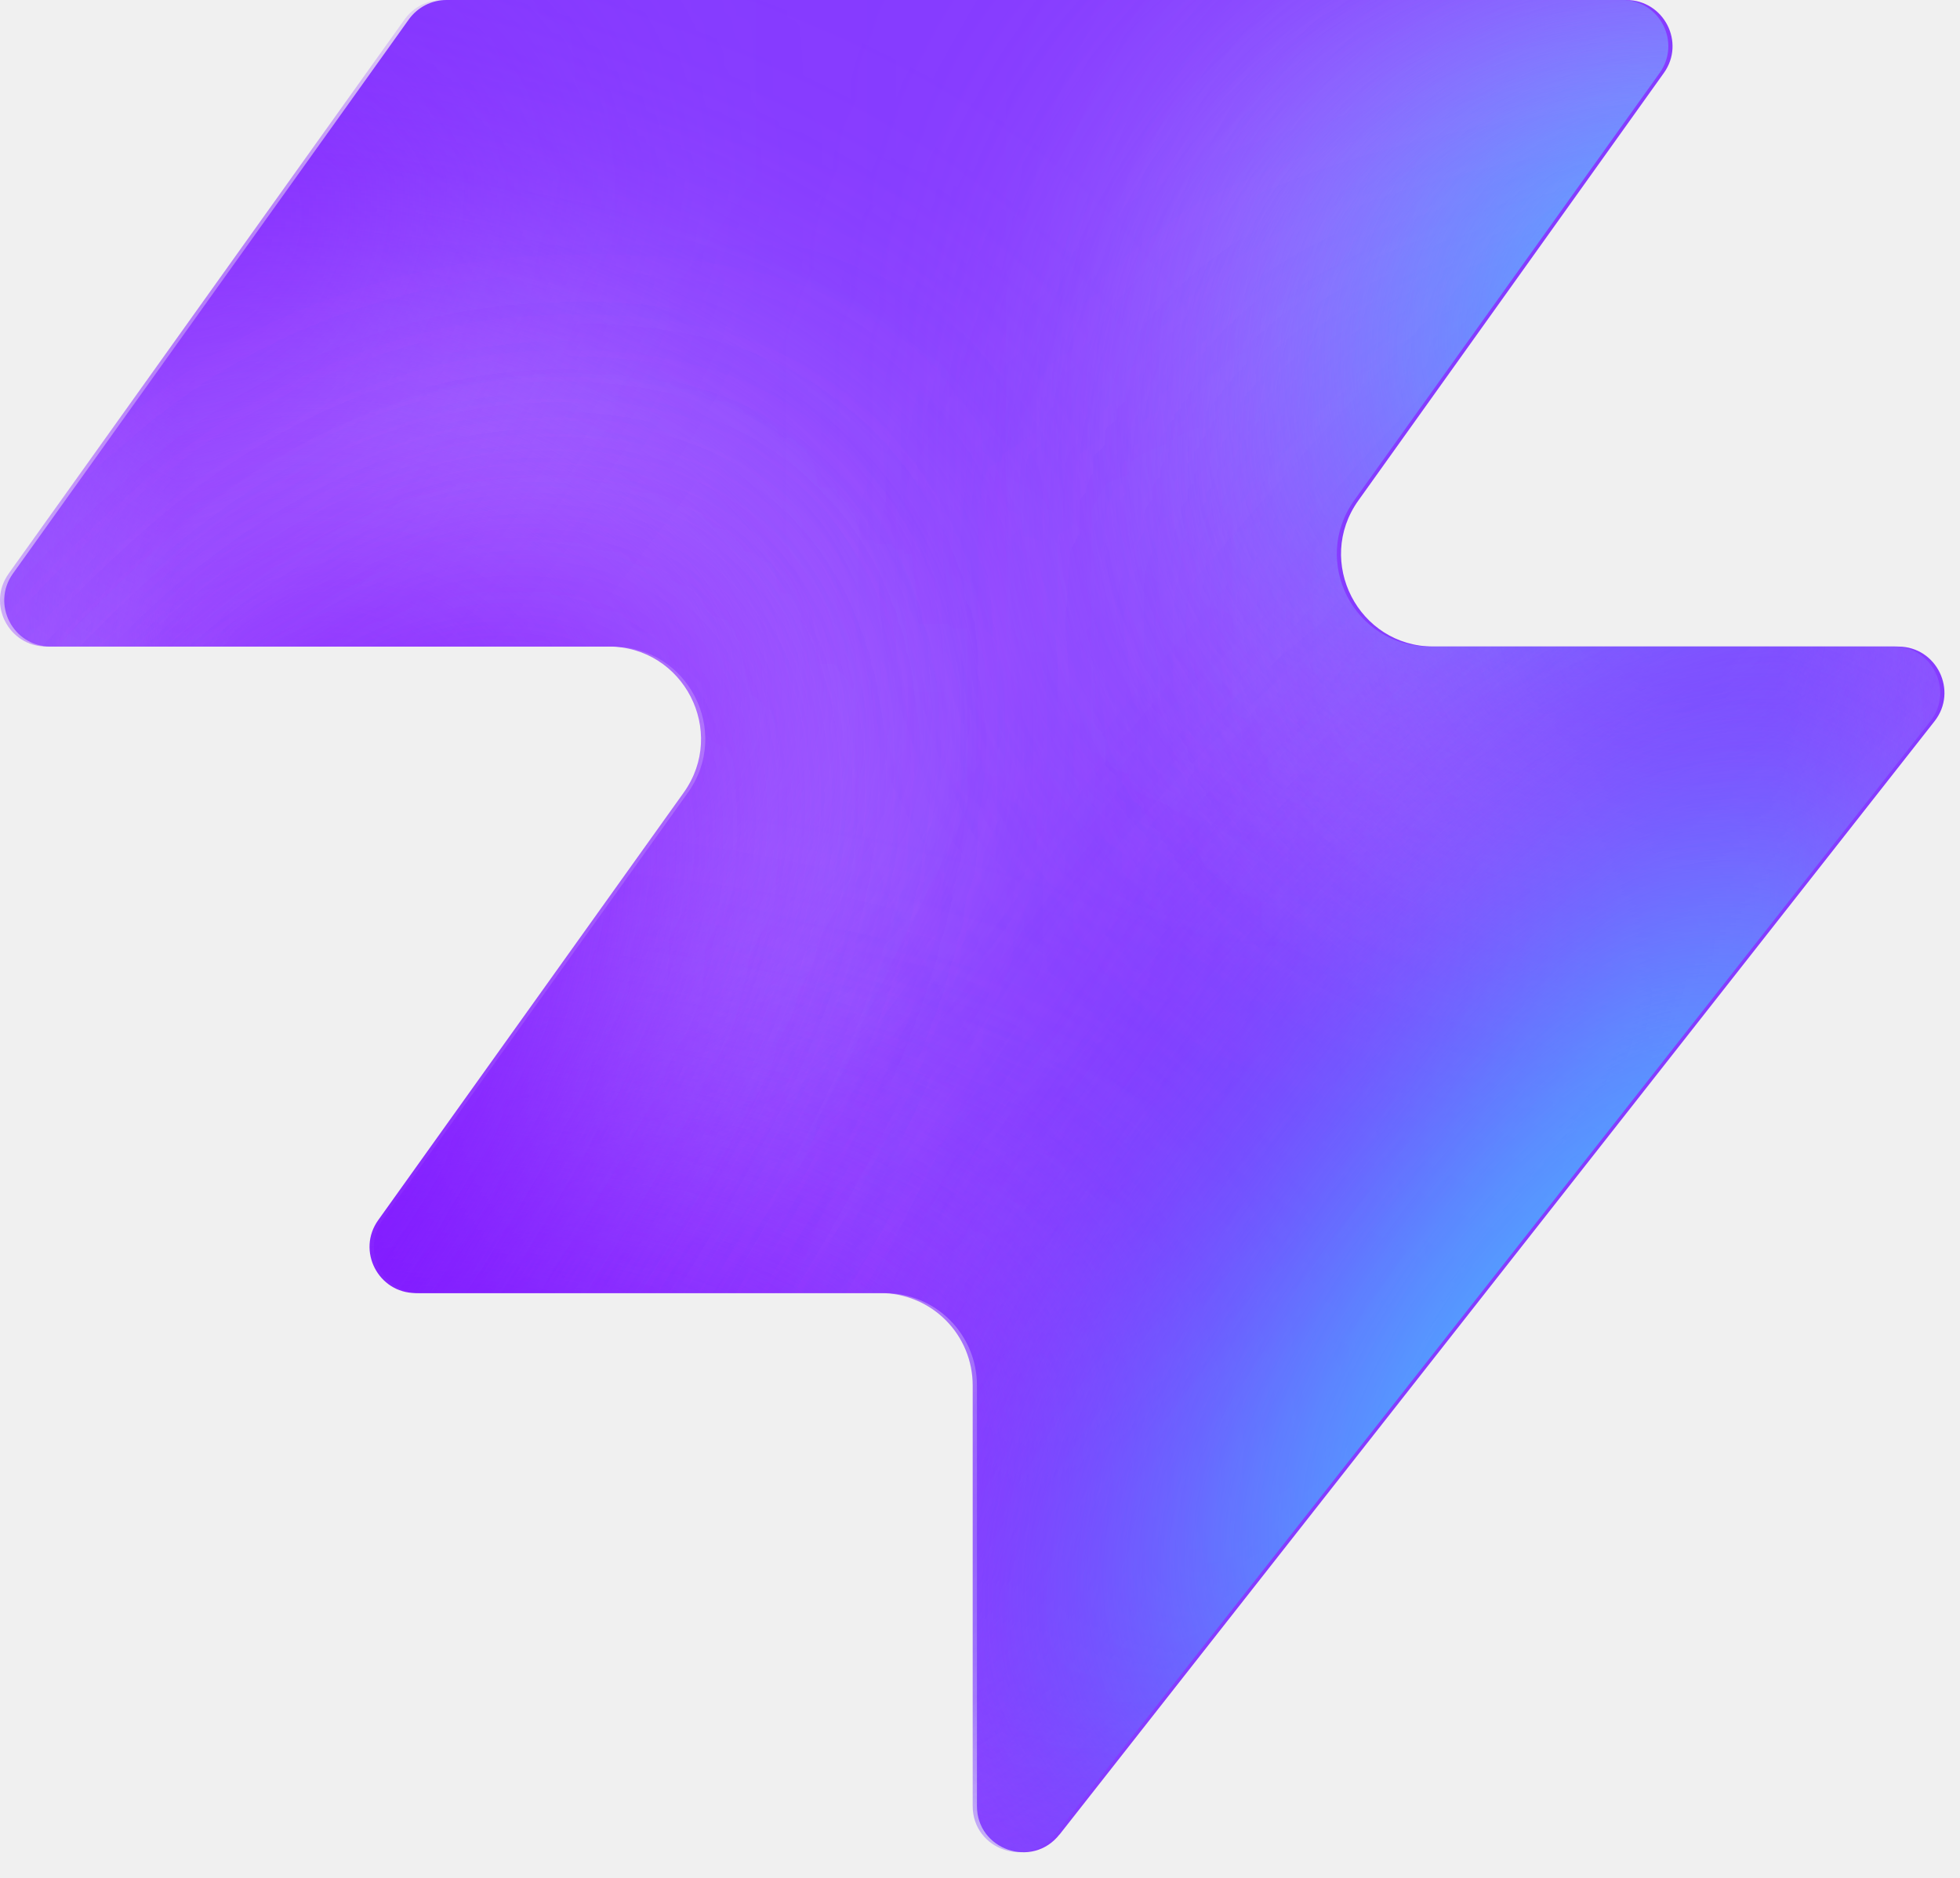
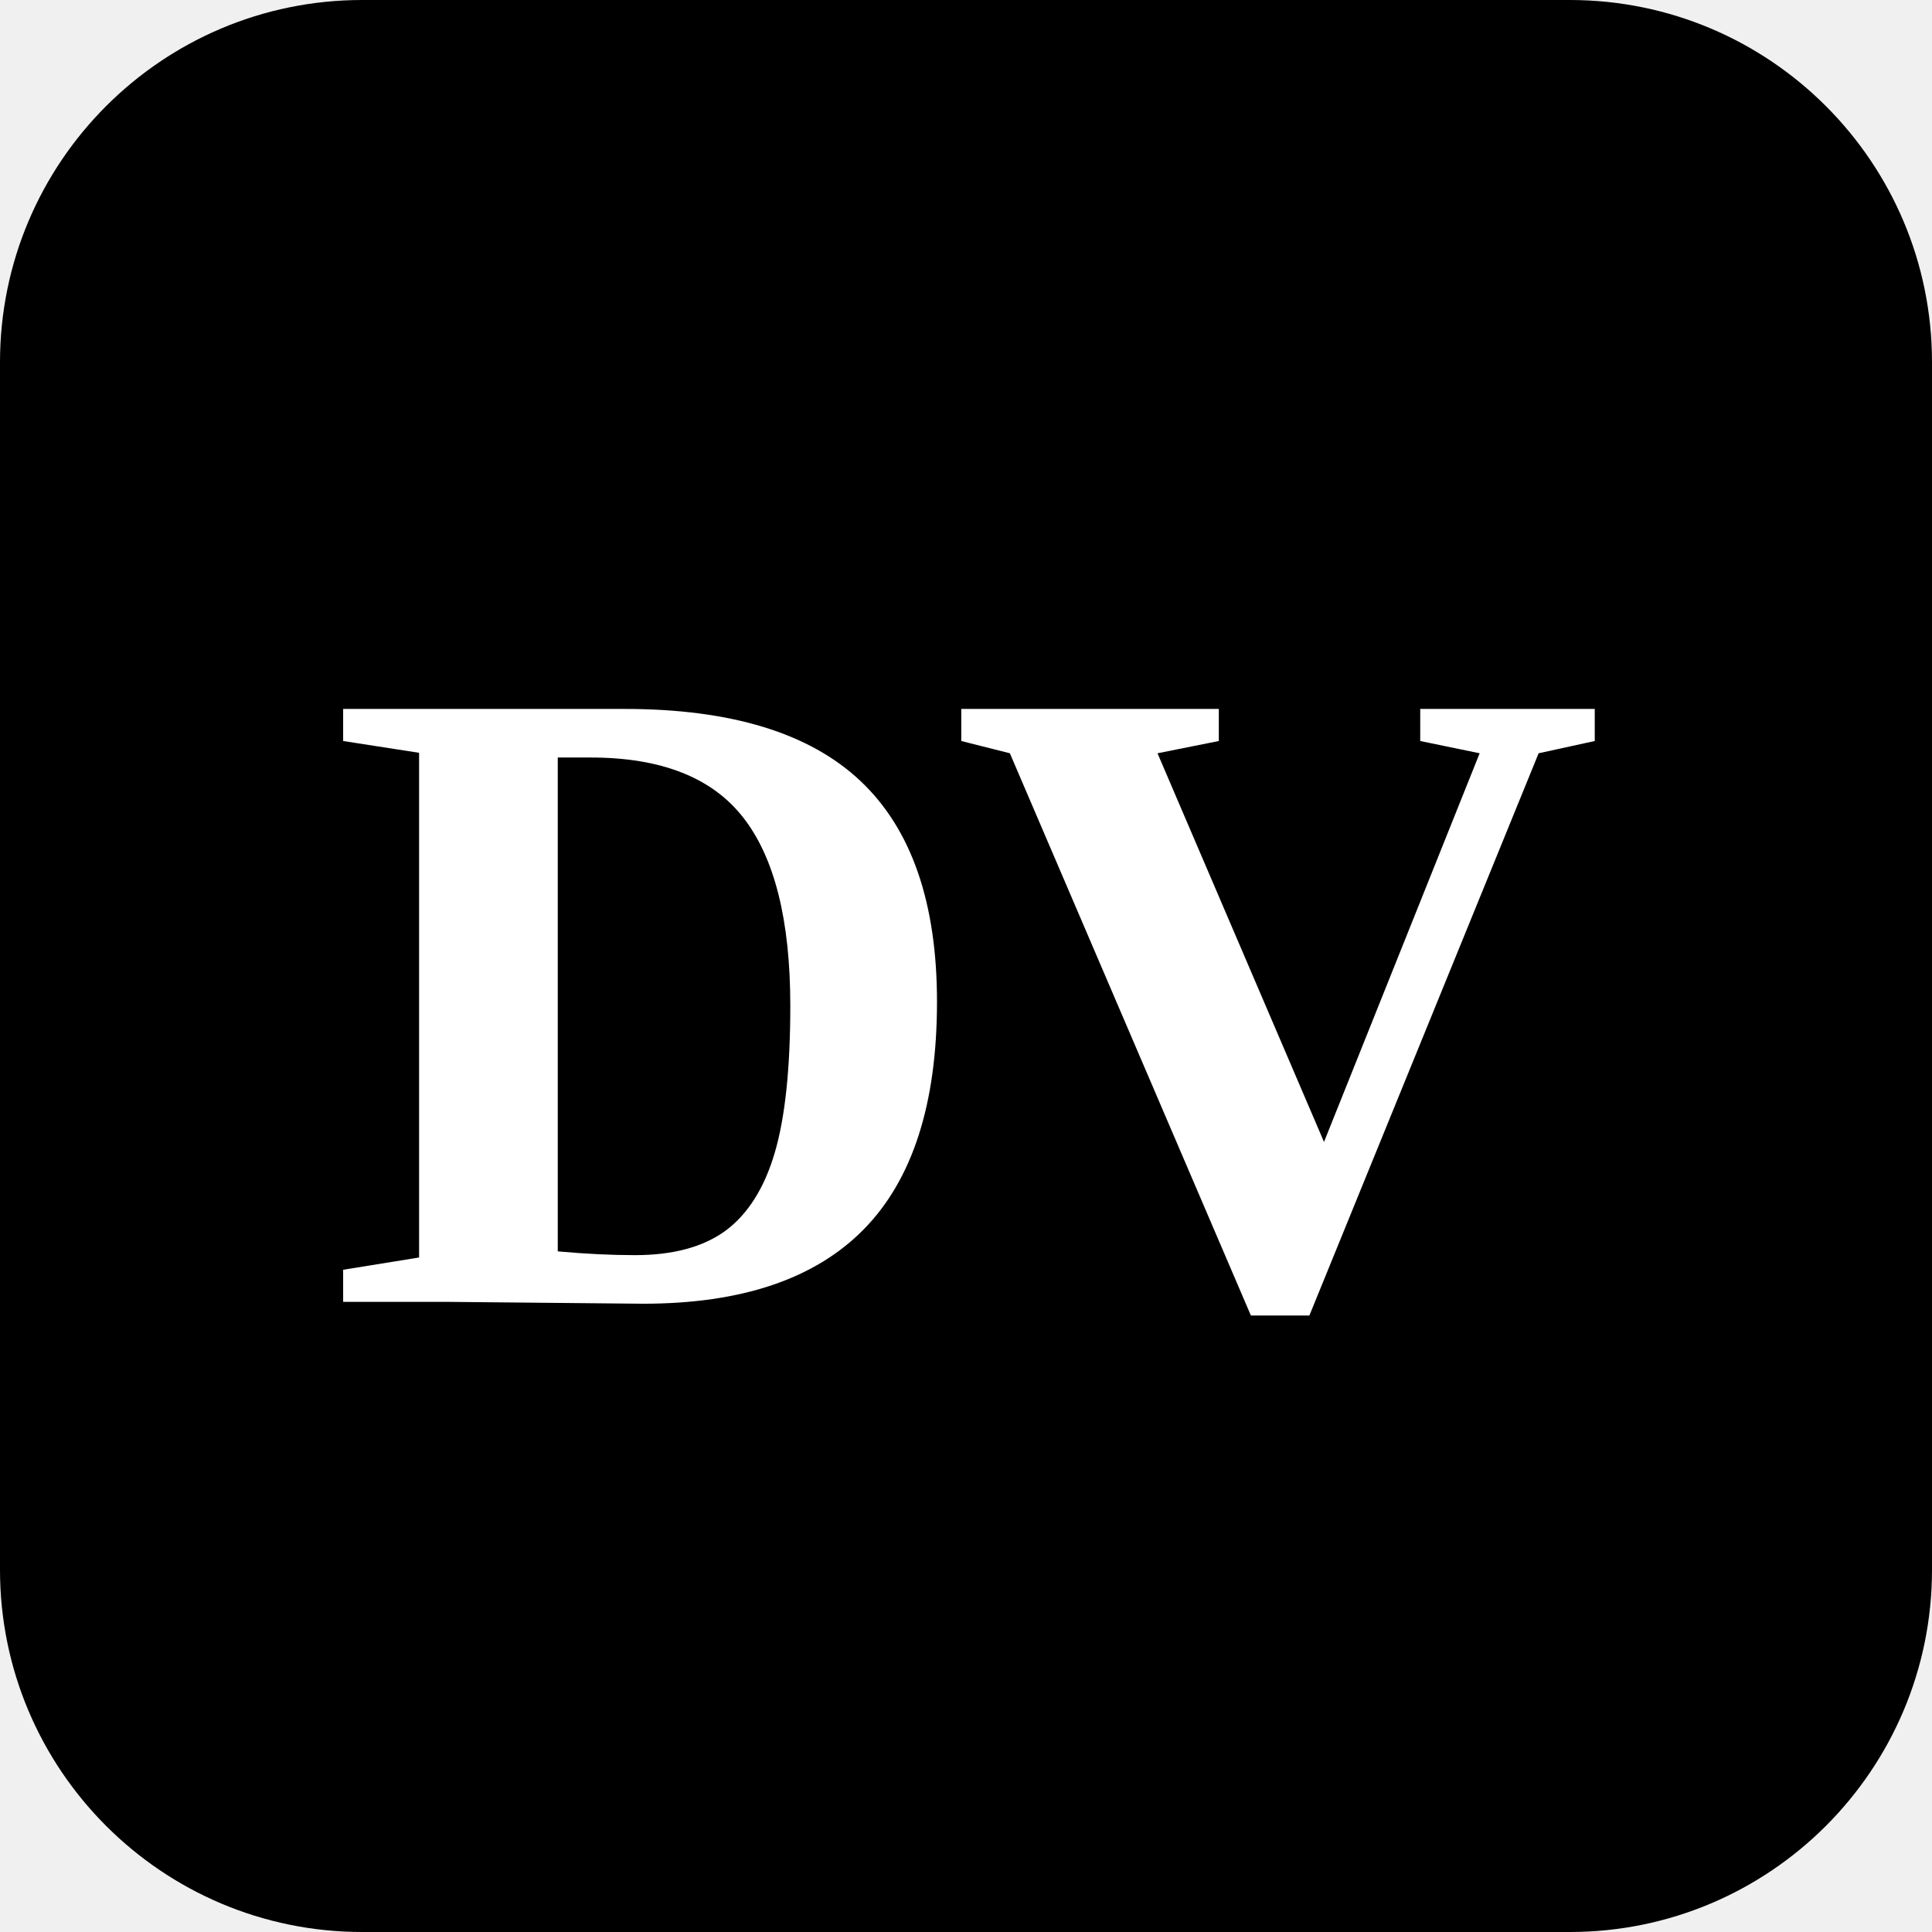
- <svg xmlns="http://www.w3.org/2000/svg" width="48" height="46" fill="none" viewBox="0 0 48 46">
-   <path fill="#863bff" d="M25.946 44.938c-.664.845-2.021.375-2.021-.698V33.937a2.26 2.26 0 0 0-2.262-2.262H10.287c-.92 0-1.456-1.04-.92-1.788l7.48-10.471c1.07-1.497 0-3.578-1.842-3.578H1.237c-.92 0-1.456-1.04-.92-1.788L10.013.474c.214-.297.556-.474.92-.474h28.894c.92 0 1.456 1.04.92 1.788l-7.48 10.471c-1.07 1.498 0 3.579 1.842 3.579h11.377c.943 0 1.473 1.088.89 1.83L25.947 44.94z" style="fill:#863bff;fill:color(display-p3 .525 .23 1);fill-opacity:1" />
-   <mask id="a" width="48" height="46" x="0" y="0" maskUnits="userSpaceOnUse" style="mask-type:alpha">
-     <path fill="#000" d="M25.842 44.938c-.664.844-2.021.375-2.021-.698V33.937a2.26 2.26 0 0 0-2.262-2.262H10.183c-.92 0-1.456-1.04-.92-1.788l7.48-10.471c1.07-1.498 0-3.579-1.842-3.579H1.133c-.92 0-1.456-1.04-.92-1.787L9.91.473c.214-.297.556-.474.92-.474h28.894c.92 0 1.456 1.04.92 1.788l-7.48 10.471c-1.07 1.498 0 3.578 1.842 3.578h11.377c.943 0 1.473 1.088.89 1.832L25.843 44.94z" style="fill:#000;fill-opacity:1" />
-   </mask>
-   <g mask="url(#a)">
-     <g filter="url(#b)">
-       <ellipse cx="5.508" cy="14.704" fill="#ede6ff" rx="5.508" ry="14.704" style="fill:#ede6ff;fill:color(display-p3 .927 .903 1);fill-opacity:1" transform="matrix(.00324 1 1 -.00324 -4.47 31.516)" />
-     </g>
-     <g filter="url(#c)">
-       <ellipse cx="10.399" cy="29.851" fill="#ede6ff" rx="10.399" ry="29.851" style="fill:#ede6ff;fill:color(display-p3 .927 .903 1);fill-opacity:1" transform="matrix(.00324 1 1 -.00324 -39.328 7.883)" />
-     </g>
-     <g filter="url(#d)">
-       <ellipse cx="5.508" cy="30.487" fill="#7e14ff" rx="5.508" ry="30.487" style="fill:#7e14ff;fill:color(display-p3 .492 .077 1);fill-opacity:1" transform="rotate(89.814 -25.913 -14.639)scale(1 -1)" />
-     </g>
-     <g filter="url(#e)">
-       <ellipse cx="5.508" cy="30.599" fill="#7e14ff" rx="5.508" ry="30.599" style="fill:#7e14ff;fill:color(display-p3 .492 .077 1);fill-opacity:1" transform="rotate(89.814 -32.644 -3.334)scale(1 -1)" />
-     </g>
-     <g filter="url(#f)">
-       <ellipse cx="5.508" cy="30.599" fill="#7e14ff" rx="5.508" ry="30.599" style="fill:#7e14ff;fill:color(display-p3 .492 .077 1);fill-opacity:1" transform="matrix(.00324 1 1 -.00324 -34.34 30.47)" />
-     </g>
-     <g filter="url(#g)">
-       <ellipse cx="14.072" cy="22.078" fill="#ede6ff" rx="14.072" ry="22.078" style="fill:#ede6ff;fill:color(display-p3 .927 .903 1);fill-opacity:1" transform="rotate(93.35 24.506 48.493)scale(-1 1)" />
-     </g>
-     <g filter="url(#h)">
-       <ellipse cx="3.47" cy="21.501" fill="#7e14ff" rx="3.47" ry="21.501" style="fill:#7e14ff;fill:color(display-p3 .492 .077 1);fill-opacity:1" transform="rotate(89.009 28.708 47.59)scale(-1 1)" />
-     </g>
-     <g filter="url(#i)">
-       <ellipse cx="3.47" cy="21.501" fill="#7e14ff" rx="3.47" ry="21.501" style="fill:#7e14ff;fill:color(display-p3 .492 .077 1);fill-opacity:1" transform="rotate(89.009 28.708 47.59)scale(-1 1)" />
-     </g>
-     <g filter="url(#j)">
-       <ellipse cx=".387" cy="8.972" fill="#7e14ff" rx="4.407" ry="29.108" style="fill:#7e14ff;fill:color(display-p3 .492 .077 1);fill-opacity:1" transform="rotate(39.51 .387 8.972)" />
-     </g>
-     <g filter="url(#k)">
-       <ellipse cx="47.523" cy="-6.092" fill="#7e14ff" rx="4.407" ry="29.108" style="fill:#7e14ff;fill:color(display-p3 .492 .077 1);fill-opacity:1" transform="rotate(37.892 47.523 -6.092)" />
-     </g>
-     <g filter="url(#l)">
-       <ellipse cx="41.412" cy="6.333" fill="#47bfff" rx="5.971" ry="9.665" style="fill:#47bfff;fill:color(display-p3 .28 .748 1);fill-opacity:1" transform="rotate(37.892 41.412 6.333)" />
-     </g>
-     <g filter="url(#m)">
-       <ellipse cx="-1.879" cy="38.332" fill="#7e14ff" rx="4.407" ry="29.108" style="fill:#7e14ff;fill:color(display-p3 .492 .077 1);fill-opacity:1" transform="rotate(37.892 -1.88 38.332)" />
-     </g>
-     <g filter="url(#n)">
-       <ellipse cx="-1.879" cy="38.332" fill="#7e14ff" rx="4.407" ry="29.108" style="fill:#7e14ff;fill:color(display-p3 .492 .077 1);fill-opacity:1" transform="rotate(37.892 -1.88 38.332)" />
-     </g>
-     <g filter="url(#o)">
-       <ellipse cx="35.651" cy="29.907" fill="#7e14ff" rx="4.407" ry="29.108" style="fill:#7e14ff;fill:color(display-p3 .492 .077 1);fill-opacity:1" transform="rotate(37.892 35.651 29.907)" />
-     </g>
-     <g filter="url(#p)">
-       <ellipse cx="38.418" cy="32.4" fill="#47bfff" rx="5.971" ry="15.297" style="fill:#47bfff;fill:color(display-p3 .28 .748 1);fill-opacity:1" transform="rotate(37.892 38.418 32.4)" />
-     </g>
-   </g>
-   <defs>
-     <filter id="b" width="60.045" height="41.654" x="-19.77" y="16.149" color-interpolation-filters="sRGB" filterUnits="userSpaceOnUse">
-       <feFlood flood-opacity="0" result="BackgroundImageFix" />
-       <feBlend in="SourceGraphic" in2="BackgroundImageFix" result="shape" />
-       <feGaussianBlur result="effect1_foregroundBlur_2002_17158" stdDeviation="7.659" />
-     </filter>
-     <filter id="c" width="90.34" height="51.437" x="-54.613" y="-7.533" color-interpolation-filters="sRGB" filterUnits="userSpaceOnUse">
-       <feFlood flood-opacity="0" result="BackgroundImageFix" />
-       <feBlend in="SourceGraphic" in2="BackgroundImageFix" result="shape" />
-       <feGaussianBlur result="effect1_foregroundBlur_2002_17158" stdDeviation="7.659" />
-     </filter>
-     <filter id="d" width="79.355" height="29.4" x="-49.64" y="2.03" color-interpolation-filters="sRGB" filterUnits="userSpaceOnUse">
-       <feFlood flood-opacity="0" result="BackgroundImageFix" />
-       <feBlend in="SourceGraphic" in2="BackgroundImageFix" result="shape" />
-       <feGaussianBlur result="effect1_foregroundBlur_2002_17158" stdDeviation="4.596" />
-     </filter>
-     <filter id="e" width="79.579" height="29.4" x="-45.045" y="20.029" color-interpolation-filters="sRGB" filterUnits="userSpaceOnUse">
-       <feFlood flood-opacity="0" result="BackgroundImageFix" />
-       <feBlend in="SourceGraphic" in2="BackgroundImageFix" result="shape" />
-       <feGaussianBlur result="effect1_foregroundBlur_2002_17158" stdDeviation="4.596" />
-     </filter>
-     <filter id="f" width="79.579" height="29.4" x="-43.513" y="21.178" color-interpolation-filters="sRGB" filterUnits="userSpaceOnUse">
-       <feFlood flood-opacity="0" result="BackgroundImageFix" />
-       <feBlend in="SourceGraphic" in2="BackgroundImageFix" result="shape" />
-       <feGaussianBlur result="effect1_foregroundBlur_2002_17158" stdDeviation="4.596" />
-     </filter>
-     <filter id="g" width="74.749" height="58.852" x="15.756" y="-17.901" color-interpolation-filters="sRGB" filterUnits="userSpaceOnUse">
-       <feFlood flood-opacity="0" result="BackgroundImageFix" />
-       <feBlend in="SourceGraphic" in2="BackgroundImageFix" result="shape" />
-       <feGaussianBlur result="effect1_foregroundBlur_2002_17158" stdDeviation="7.659" />
-     </filter>
-     <filter id="h" width="61.377" height="25.362" x="23.548" y="2.284" color-interpolation-filters="sRGB" filterUnits="userSpaceOnUse">
-       <feFlood flood-opacity="0" result="BackgroundImageFix" />
-       <feBlend in="SourceGraphic" in2="BackgroundImageFix" result="shape" />
-       <feGaussianBlur result="effect1_foregroundBlur_2002_17158" stdDeviation="4.596" />
-     </filter>
-     <filter id="i" width="61.377" height="25.362" x="23.548" y="2.284" color-interpolation-filters="sRGB" filterUnits="userSpaceOnUse">
-       <feFlood flood-opacity="0" result="BackgroundImageFix" />
-       <feBlend in="SourceGraphic" in2="BackgroundImageFix" result="shape" />
-       <feGaussianBlur result="effect1_foregroundBlur_2002_17158" stdDeviation="4.596" />
-     </filter>
-     <filter id="j" width="56.045" height="63.649" x="-27.636" y="-22.853" color-interpolation-filters="sRGB" filterUnits="userSpaceOnUse">
-       <feFlood flood-opacity="0" result="BackgroundImageFix" />
-       <feBlend in="SourceGraphic" in2="BackgroundImageFix" result="shape" />
-       <feGaussianBlur result="effect1_foregroundBlur_2002_17158" stdDeviation="4.596" />
-     </filter>
-     <filter id="k" width="54.814" height="64.646" x="20.116" y="-38.415" color-interpolation-filters="sRGB" filterUnits="userSpaceOnUse">
-       <feFlood flood-opacity="0" result="BackgroundImageFix" />
-       <feBlend in="SourceGraphic" in2="BackgroundImageFix" result="shape" />
-       <feGaussianBlur result="effect1_foregroundBlur_2002_17158" stdDeviation="4.596" />
-     </filter>
-     <filter id="l" width="33.541" height="35.313" x="24.641" y="-11.323" color-interpolation-filters="sRGB" filterUnits="userSpaceOnUse">
-       <feFlood flood-opacity="0" result="BackgroundImageFix" />
-       <feBlend in="SourceGraphic" in2="BackgroundImageFix" result="shape" />
-       <feGaussianBlur result="effect1_foregroundBlur_2002_17158" stdDeviation="4.596" />
-     </filter>
-     <filter id="m" width="54.814" height="64.646" x="-29.286" y="6.009" color-interpolation-filters="sRGB" filterUnits="userSpaceOnUse">
-       <feFlood flood-opacity="0" result="BackgroundImageFix" />
-       <feBlend in="SourceGraphic" in2="BackgroundImageFix" result="shape" />
-       <feGaussianBlur result="effect1_foregroundBlur_2002_17158" stdDeviation="4.596" />
-     </filter>
-     <filter id="n" width="54.814" height="64.646" x="-29.286" y="6.009" color-interpolation-filters="sRGB" filterUnits="userSpaceOnUse">
-       <feFlood flood-opacity="0" result="BackgroundImageFix" />
-       <feBlend in="SourceGraphic" in2="BackgroundImageFix" result="shape" />
-       <feGaussianBlur result="effect1_foregroundBlur_2002_17158" stdDeviation="4.596" />
-     </filter>
-     <filter id="o" width="54.814" height="64.646" x="8.244" y="-2.416" color-interpolation-filters="sRGB" filterUnits="userSpaceOnUse">
-       <feFlood flood-opacity="0" result="BackgroundImageFix" />
-       <feBlend in="SourceGraphic" in2="BackgroundImageFix" result="shape" />
-       <feGaussianBlur result="effect1_foregroundBlur_2002_17158" stdDeviation="4.596" />
-     </filter>
-     <filter id="p" width="39.409" height="43.623" x="18.713" y="10.588" color-interpolation-filters="sRGB" filterUnits="userSpaceOnUse">
-       <feFlood flood-opacity="0" result="BackgroundImageFix" />
-       <feBlend in="SourceGraphic" in2="BackgroundImageFix" result="shape" />
-       <feGaussianBlur result="effect1_foregroundBlur_2002_17158" stdDeviation="4.596" />
-     </filter>
-   </defs>
+ <svg xmlns="http://www.w3.org/2000/svg" viewBox="0 0 64 64">
+   <rect width="64" height="64" rx="12" fill="#000" />
+   <text x="32" y="33" text-anchor="middle" dominant-baseline="central" font-family="Georgia, 'Times New Roman', serif" font-size="30" font-weight="700" fill="#fff" letter-spacing="-1">DV</text>
</svg>
